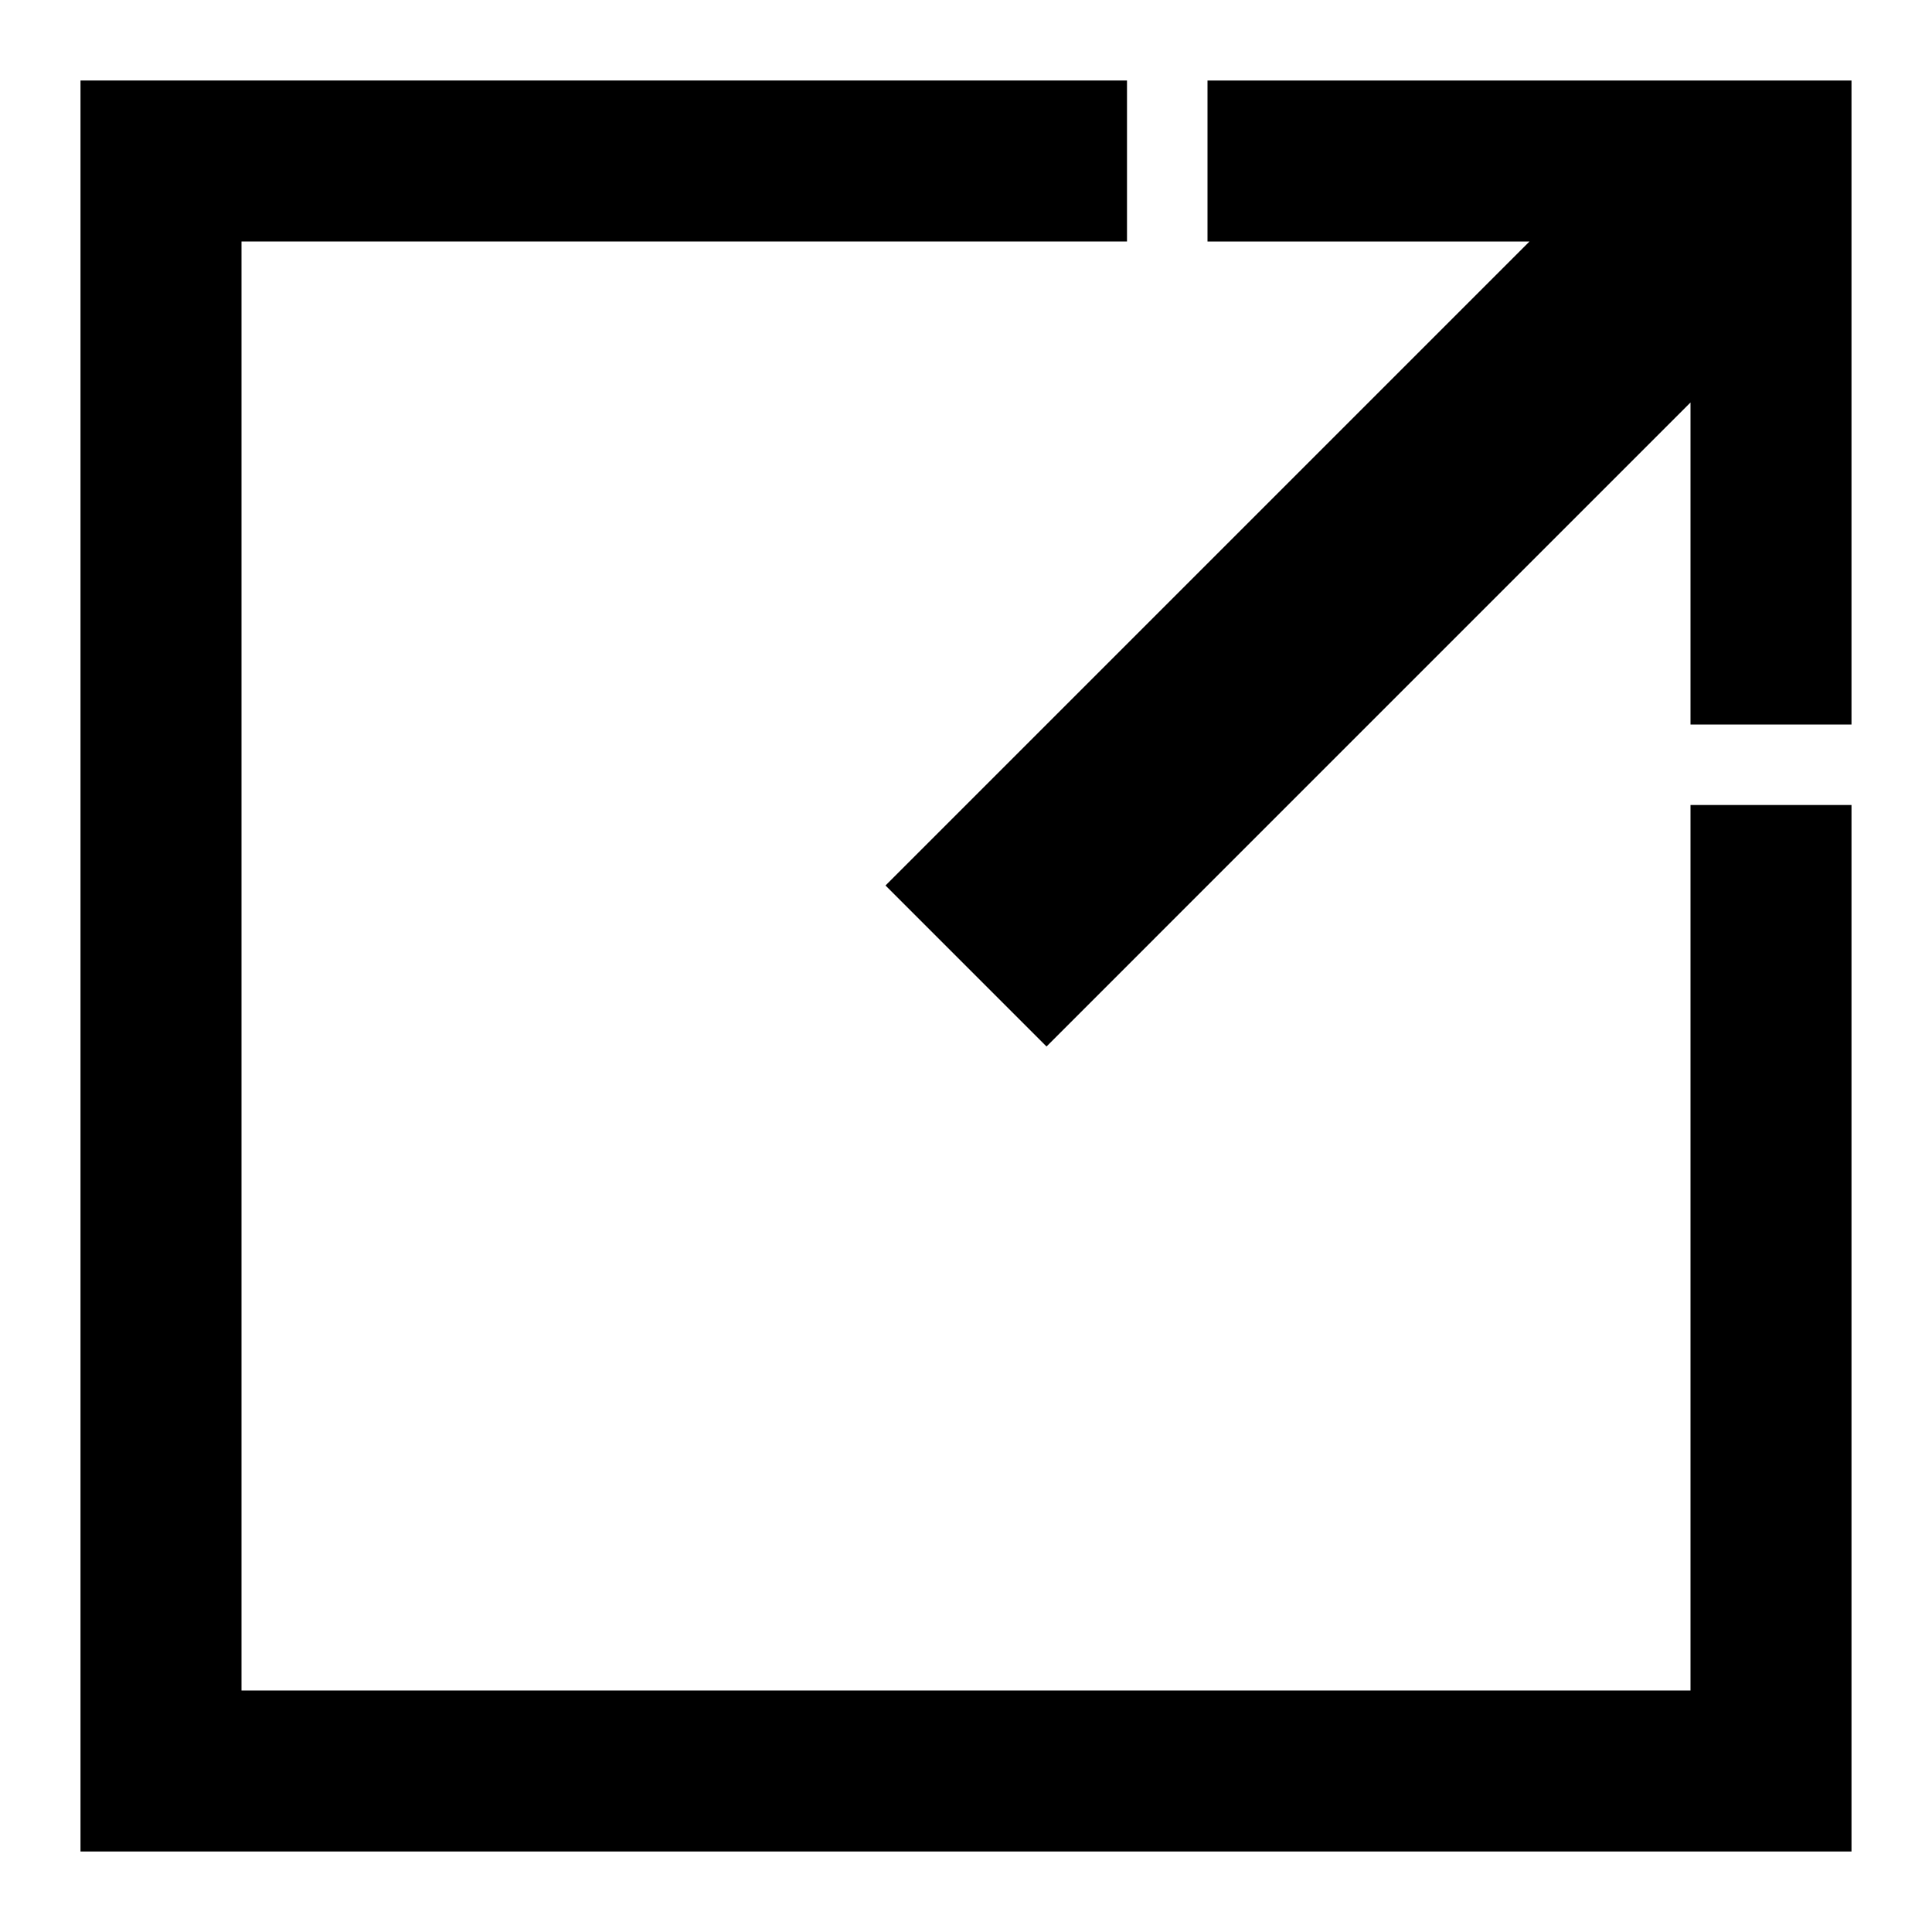
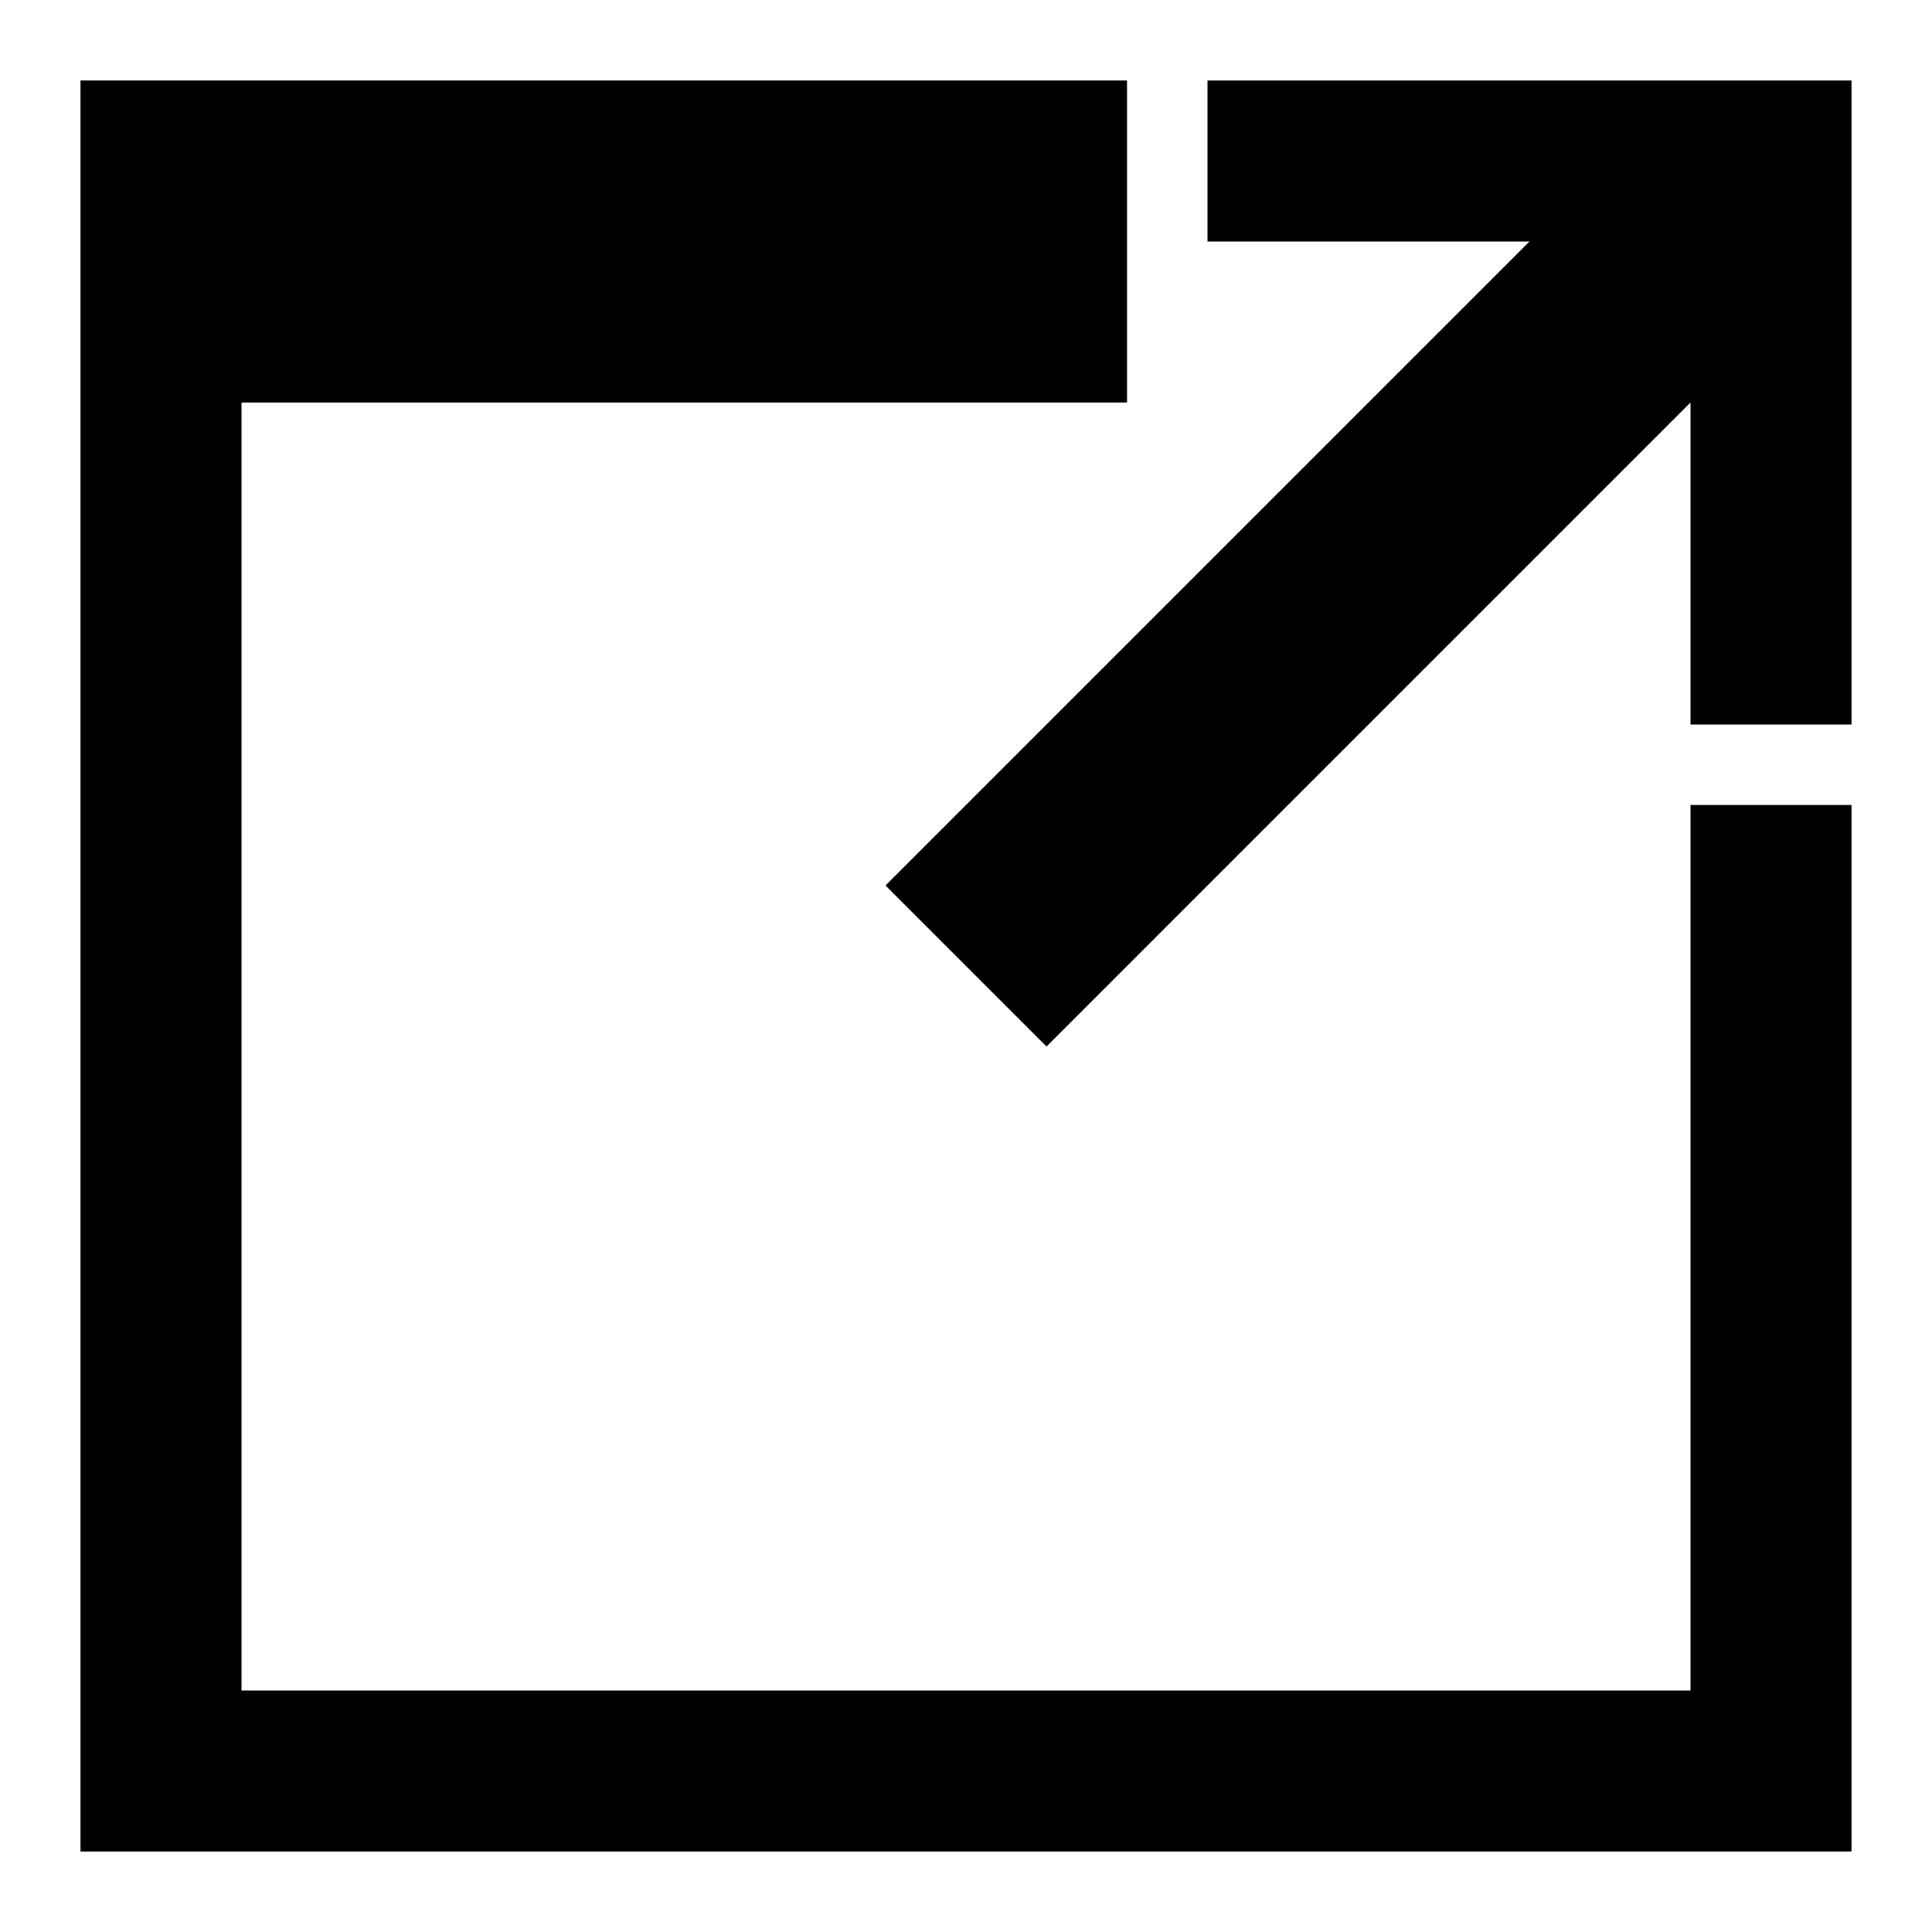
<svg xmlns="http://www.w3.org/2000/svg" id="svg8" version="1.1" viewBox="0 0 24 24" height="24" width="24">
  <defs id="defs2" />
  <g transform="translate(0,-290.65)" id="layer1">
-     <path id="path834" d="m 14,293.65 v -2 H 1 v 22 h 22 v -13 h -2 v 11 H 3 v -18 z" style="fill:#000000;fill-opacity:1;fill-rule:evenodd;stroke:none;stroke-width:1px;stroke-linecap:butt;stroke-linejoin:miter;stroke-opacity:1" />
+     <path id="path834" d="m 14,295.65 v -4 H 1 v 22 h 22 v -13 h -2 v 11 H 3 v -16 z" style="fill:#000000;fill-opacity:1;fill-rule:evenodd;stroke:none;stroke-width:1px;stroke-linecap:butt;stroke-linejoin:miter;stroke-opacity:1" />
    <path id="path836" d="m 11,301.65 8,-8 h -4 v -2 h 8 v 8 h -2 v -4 l -8,8 z" style="fill:#000000;fill-opacity:1;fill-rule:evenodd;stroke:none;stroke-width:1.987px;stroke-linecap:butt;stroke-linejoin:miter;stroke-opacity:1" />
  </g>
</svg>
